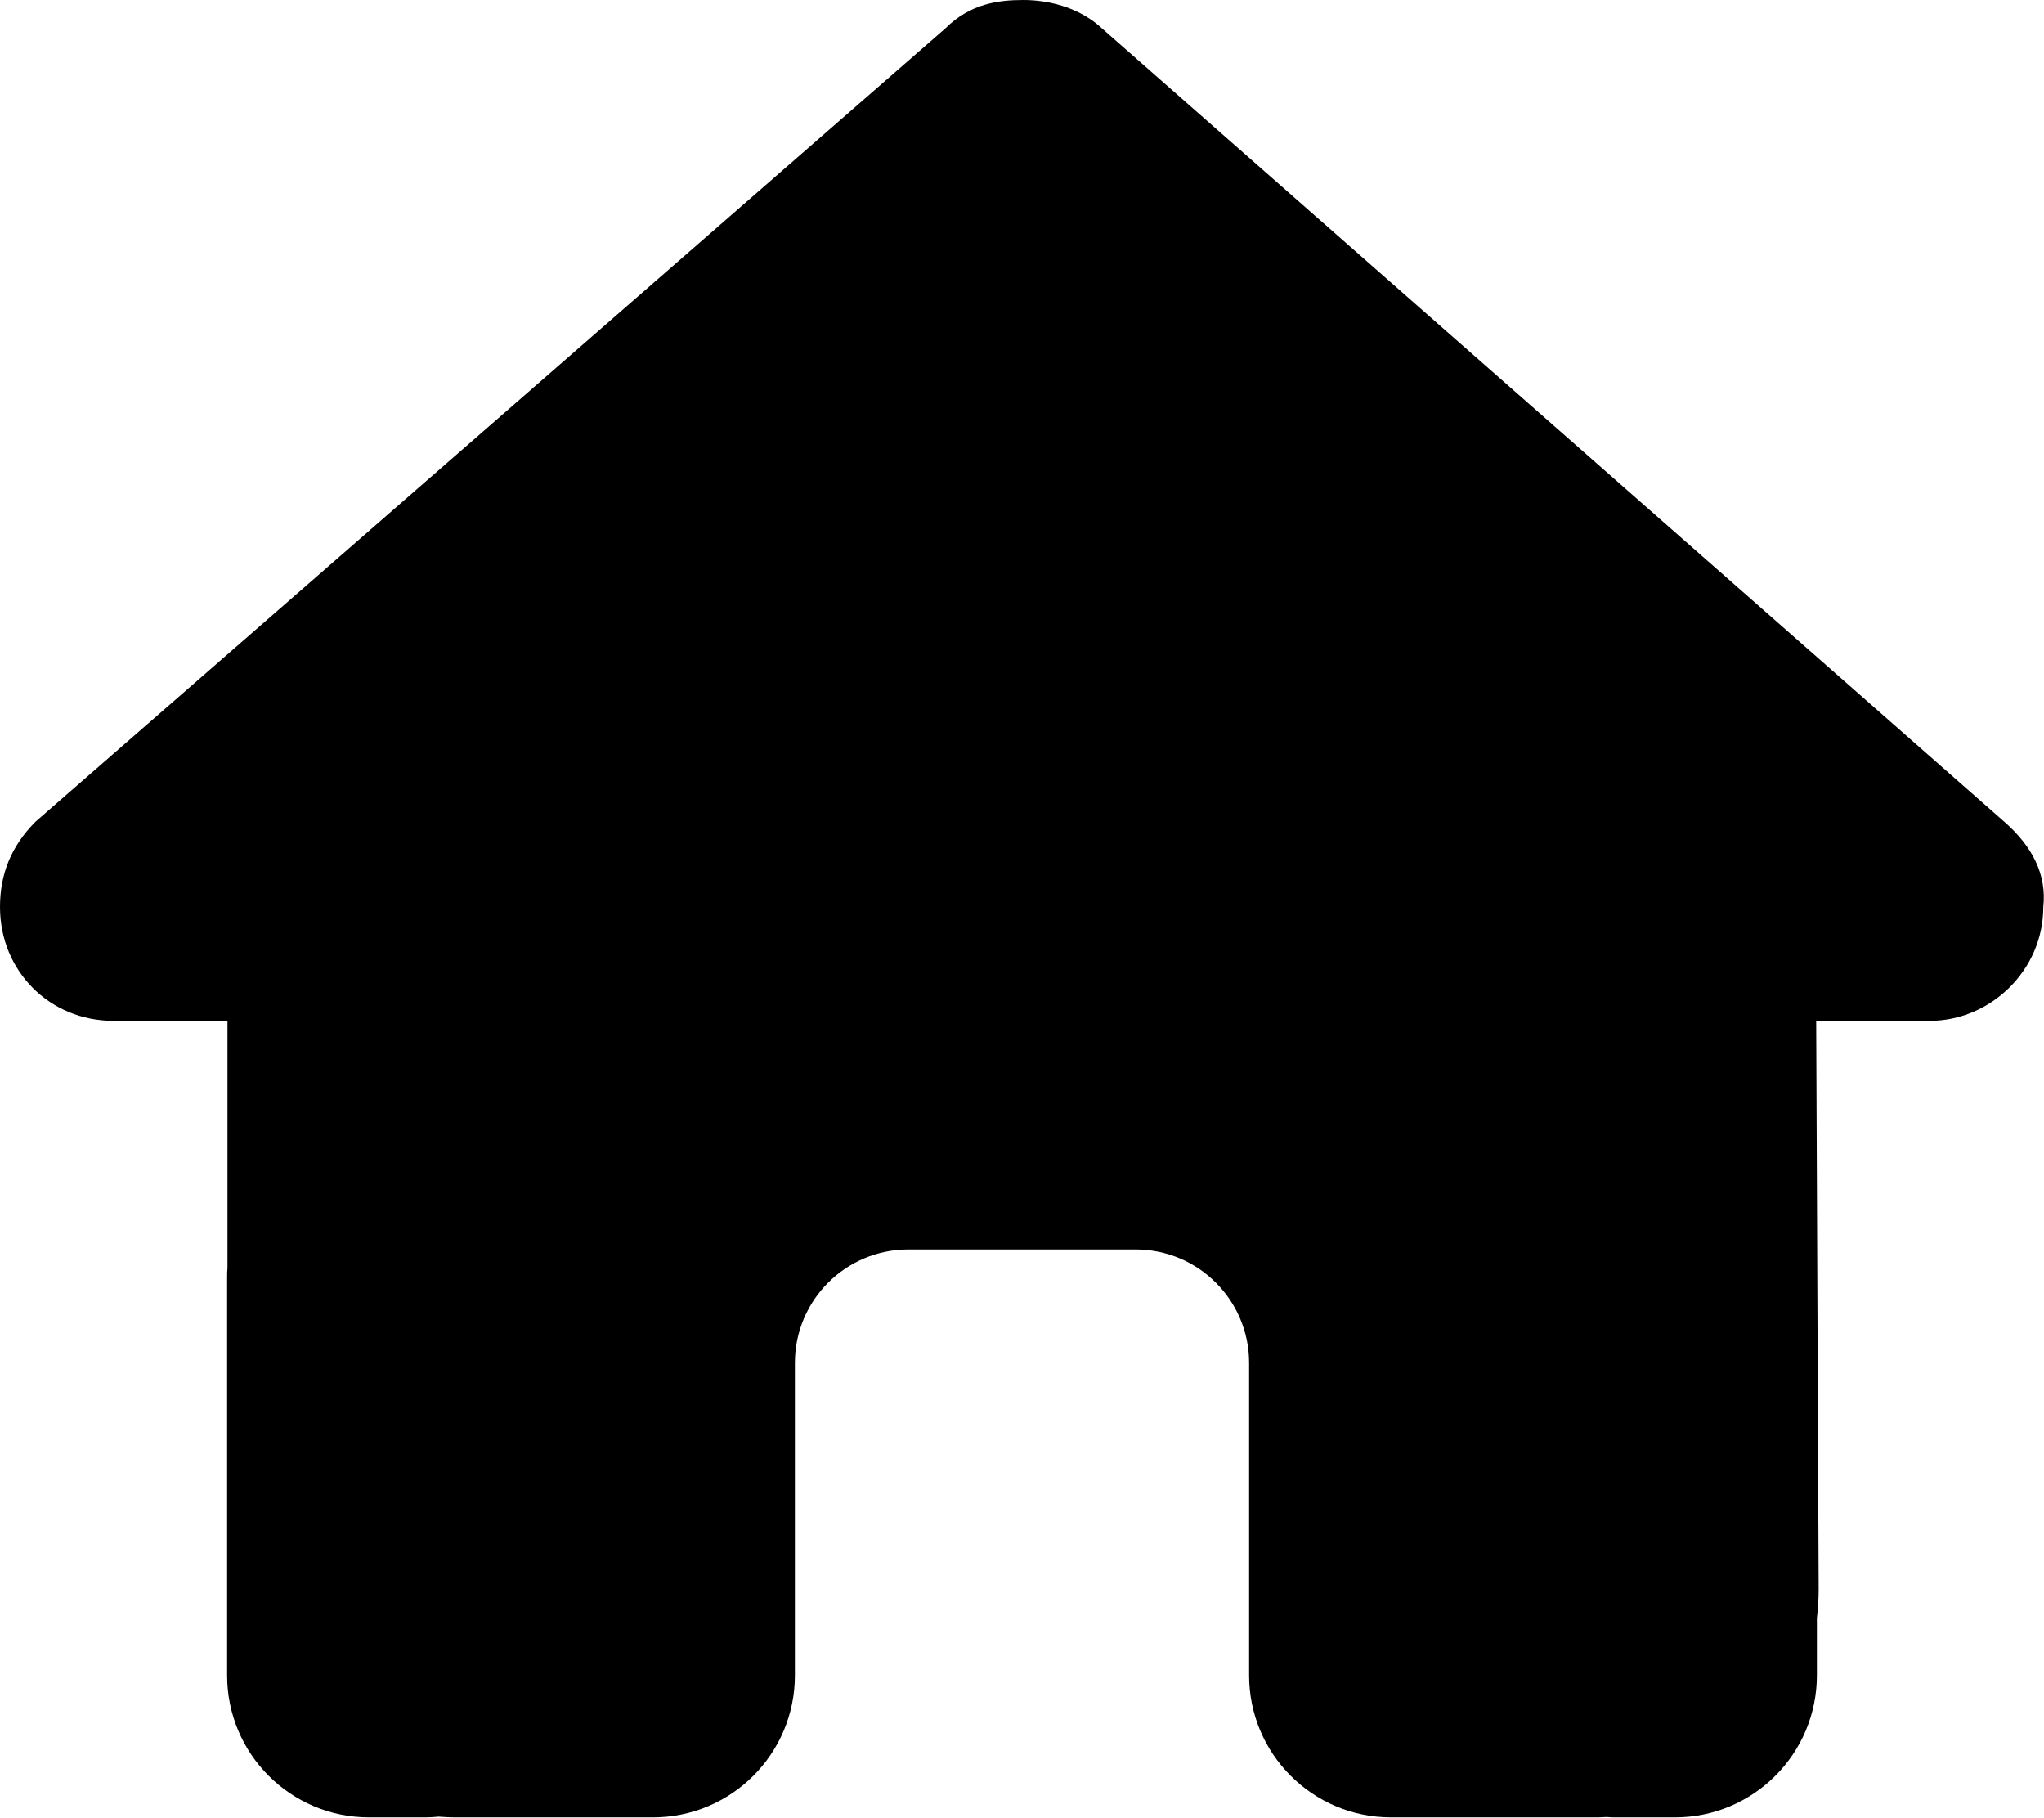
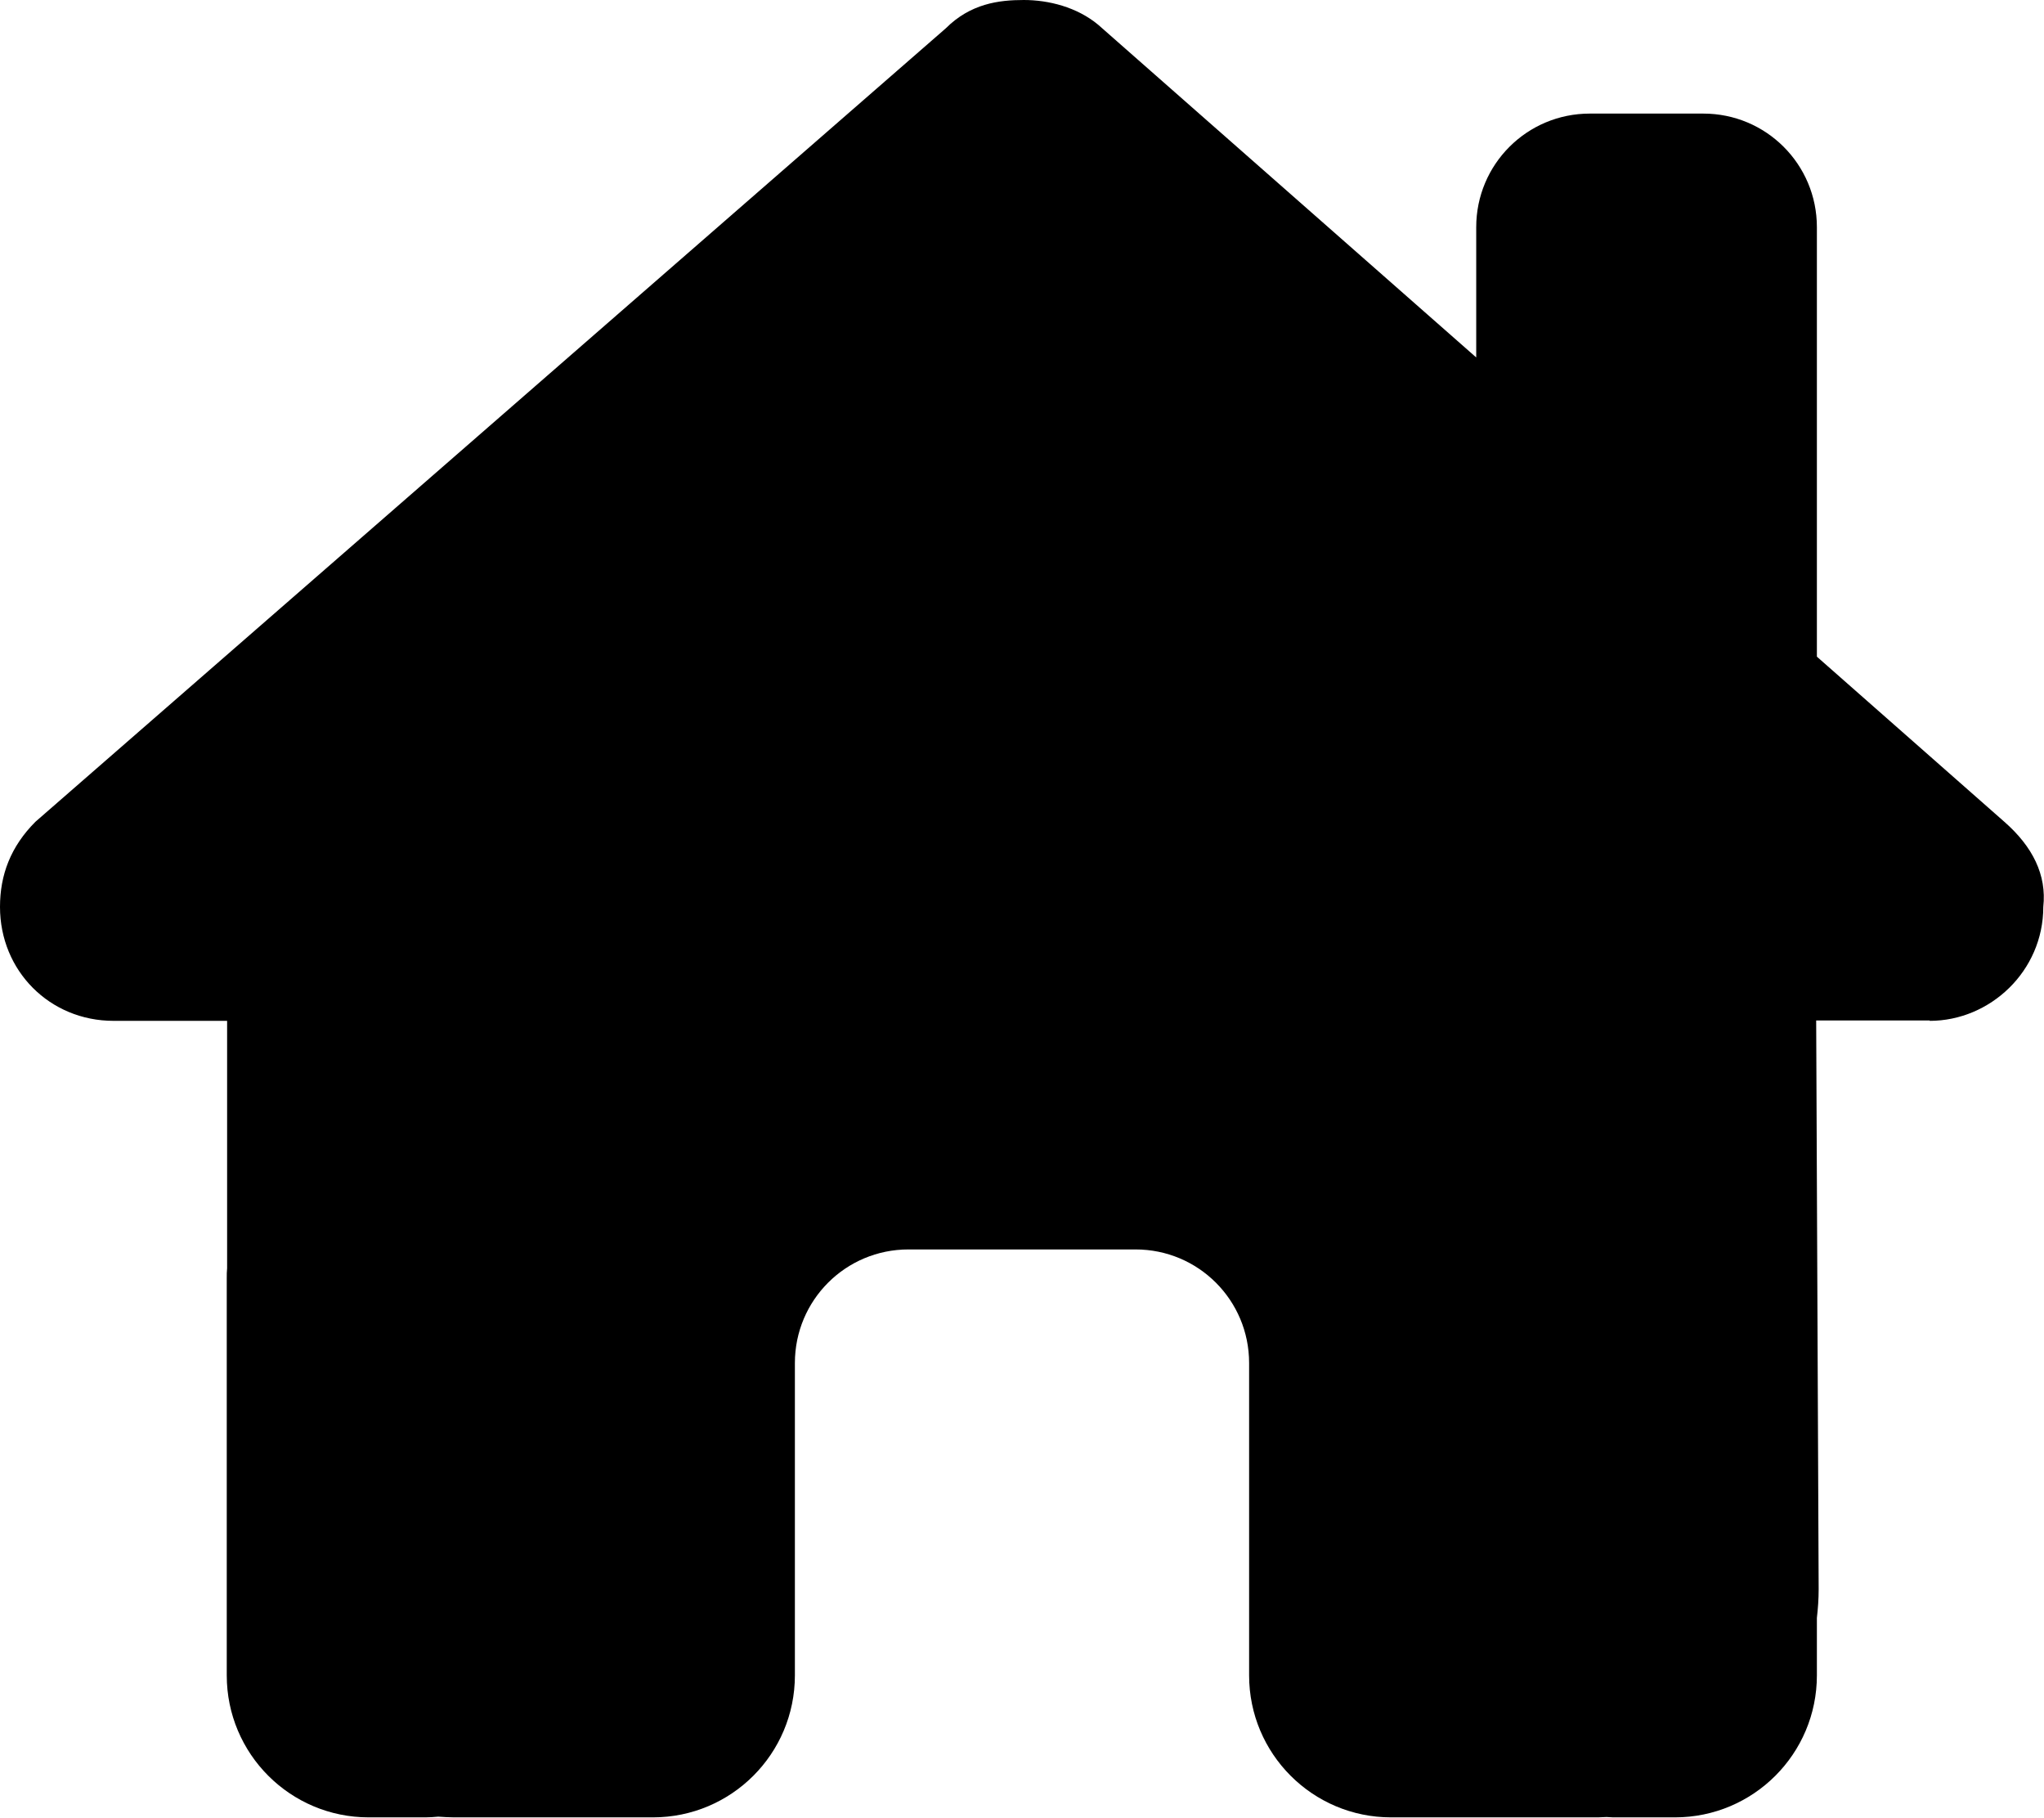
<svg xmlns="http://www.w3.org/2000/svg" height="16" width="18" viewBox="0 0 576 512">
-   <path d="M575.8 255.5c0 18-15 32.1-32 32.1h-32l.7 160.2c0 2.7-.2 5.4-.5 8.1V472c0 22.1-17.9 40-40 40H456c-1.1 0-2.2 0-3.3-.1c-1.4 .1-2.8 .1-4.2 .1H416 392c-22.1 0-40-17.9-40-40V448 384c0-17.7-14.3-32-32-32H256c-17.7 0-32 14.3-32 32v64 24c0 22.1-17.9 40-40 40H160 128.1c-1.5 0-3-.1-4.5-.2c-1.2 .1-2.4 .2-3.6 .2H104c-22.1 0-40-17.9-40-40V360c0-.9 0-1.9 .1-2.8V287.6H32c-18 0-32-14-32-32.1c0-9 3-17 10-24L266.4 8c7-7 15-8 22-8s15 2 21 7L564.8 231.5c8 7 12 15 11 24z" />
+   <path d="M543.8 287.6c17 0 32-14 32-32.1c1-9-3-17-11-24L512 185V64c0-17.7-14.3-32-32-32H448c-17.7 0-32 14.3-32 32v36.7L309.5 7c-6-5-14-7-21-7s-15 1-22 8L10 231.5c-7 7-10 15-10 24c0 18 14 32.1 32 32.1h32v69.7c-.1 .9-.1 1.8-.1 2.8V472c0 22.1 17.9 40 40 40h16c1.2 0 2.4-.1 3.6-.2c1.5 .1 3 .2 4.5 .2H160h24c22.1 0 40-17.9 40-40V448 384c0-17.7 14.3-32 32-32h64c17.7 0 32 14.3 32 32v64 24c0 22.1 17.9 40 40 40h24 32.5c1.4 0 2.8 0 4.2-.1c1.1 .1 2.2 .1 3.3 .1h16c22.1 0 40-17.9 40-40V455.8c.3-2.6 .5-5.3 .5-8.1l-.7-160.2h32z" />
</svg>
